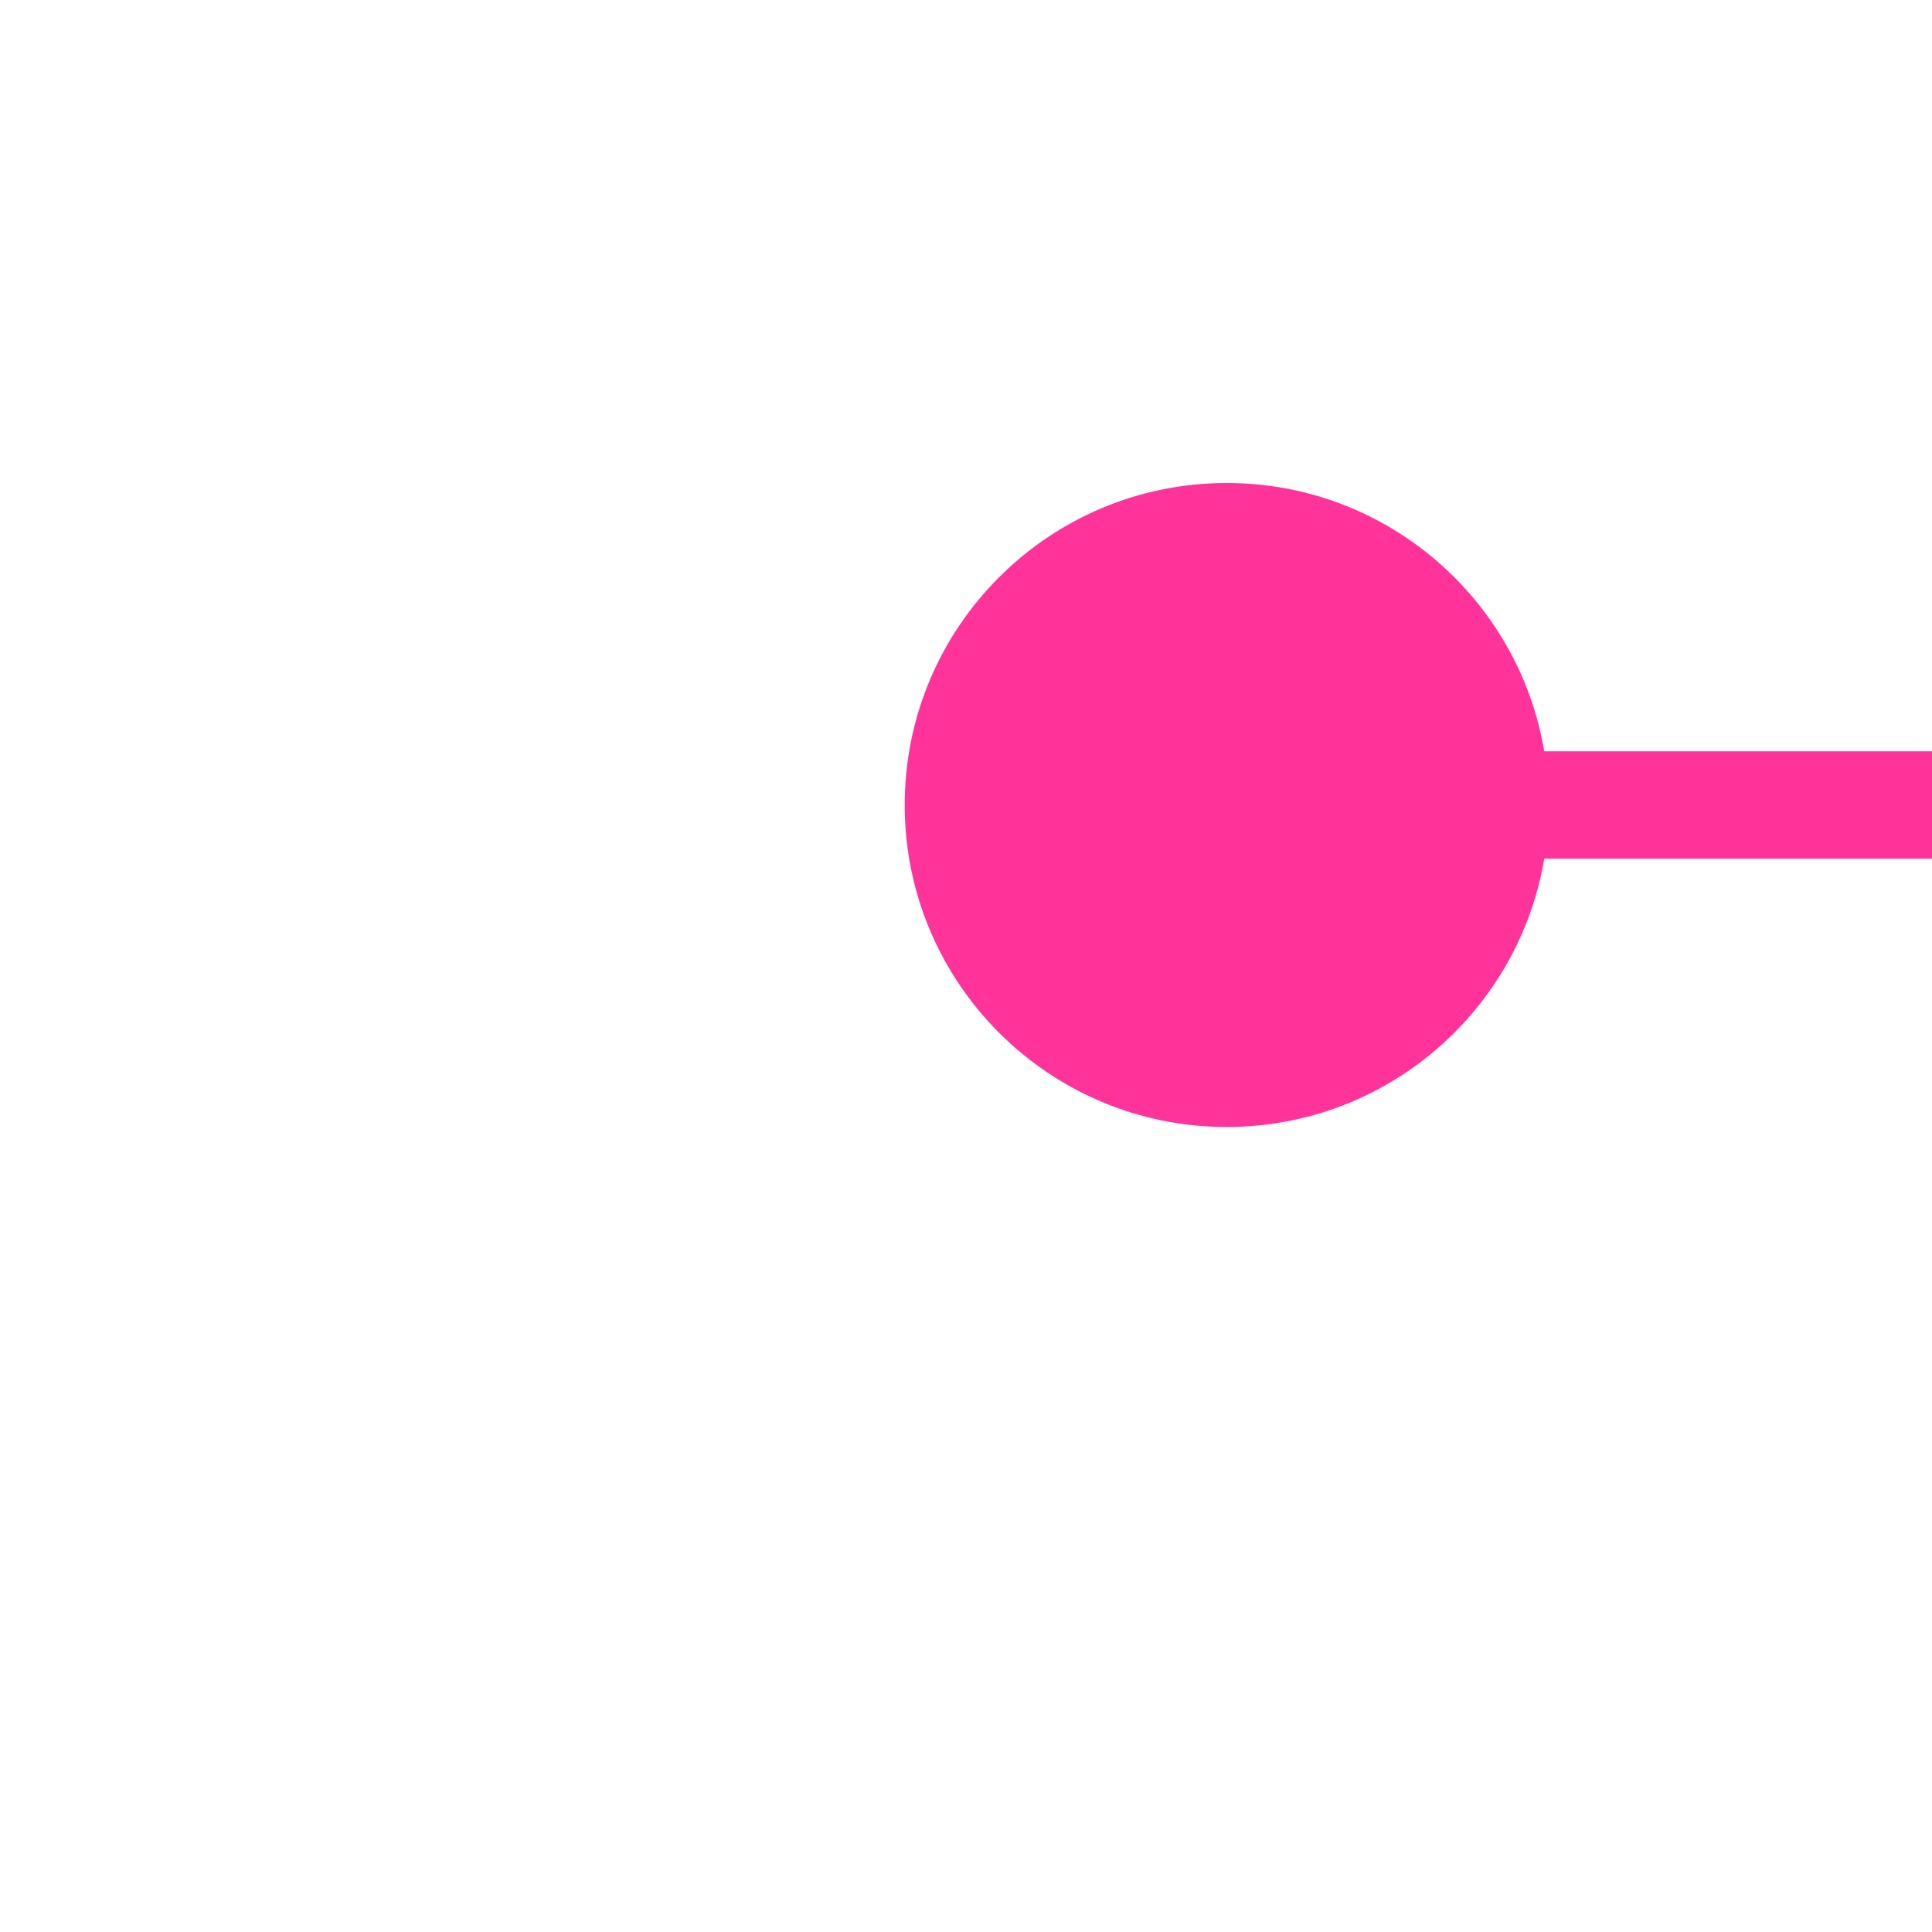
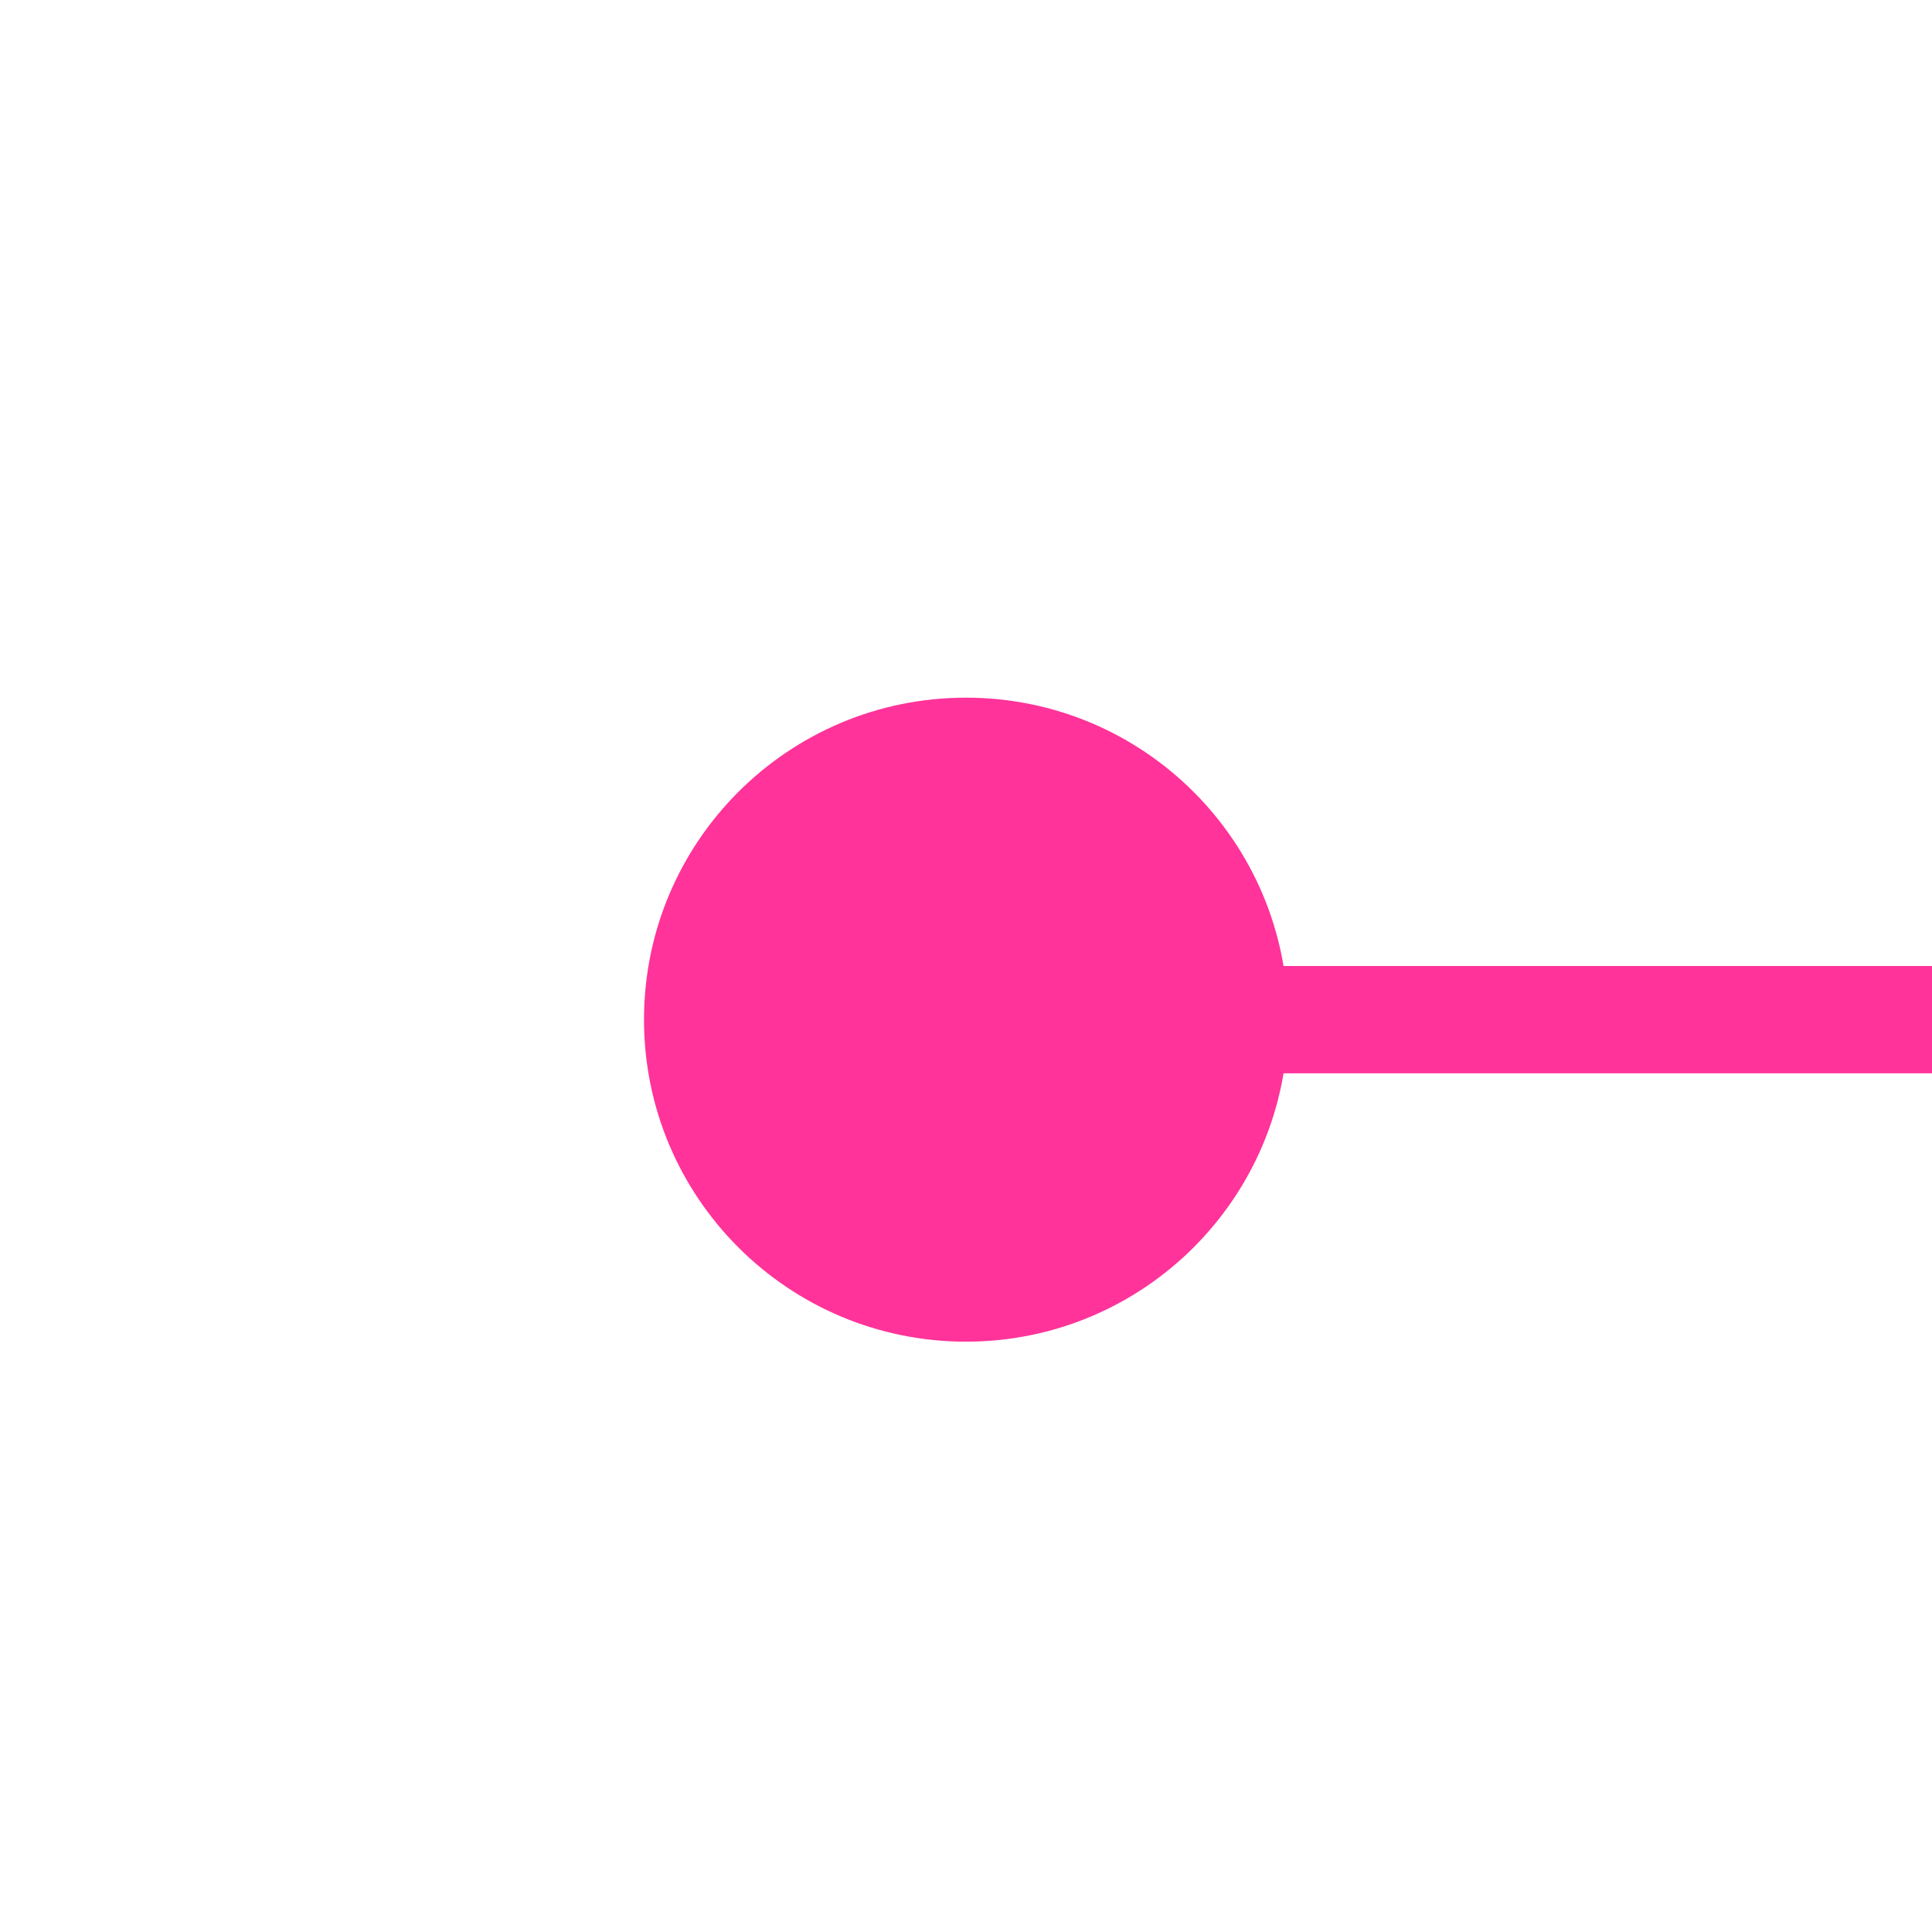
- <svg xmlns="http://www.w3.org/2000/svg" version="1.1" width="18px" height="18px" preserveAspectRatio="xMinYMid meet" viewBox="1084 483  18 16">
-   <path d="M 1093.46 489.341  A 1 1 0 0 0 1094 489.5 L 1631 489.5  A 3 3 0 0 1 1634 486.5 A 3 3 0 0 1 1637 489.5 L 1715 489.5  " stroke-width="1" stroke="#ff3399" fill="none" />
-   <path d="M 1095.429 486.5  A 3 3 0 0 0 1092.429 489.5 A 3 3 0 0 0 1095.429 492.5 A 3 3 0 0 0 1098.429 489.5 A 3 3 0 0 0 1095.429 486.5 Z " fill-rule="nonzero" fill="#ff3399" stroke="none" />
+ <svg xmlns="http://www.w3.org/2000/svg" version="1.1" width="18px" height="18px" preserveAspectRatio="xMinYMid meet" viewBox="1595 621  18 16">
+   <path d="M 1602 629.5  L 1629 629.5  A 5 5 0 0 0 1634.5 624 L 1634.5 329  A 3 3 0 0 0 1637.5 326 A 3 3 0 0 0 1634.5 323 L 1634.5 256  " stroke-width="1" stroke="#ff3399" fill="none" />
+   <path d="M 1604 626.5  A 3 3 0 0 0 1601 629.5 A 3 3 0 0 0 1604 632.5 A 3 3 0 0 0 1607 629.5 A 3 3 0 0 0 1604 626.5 Z " fill-rule="nonzero" fill="#ff3399" stroke="none" />
</svg>
